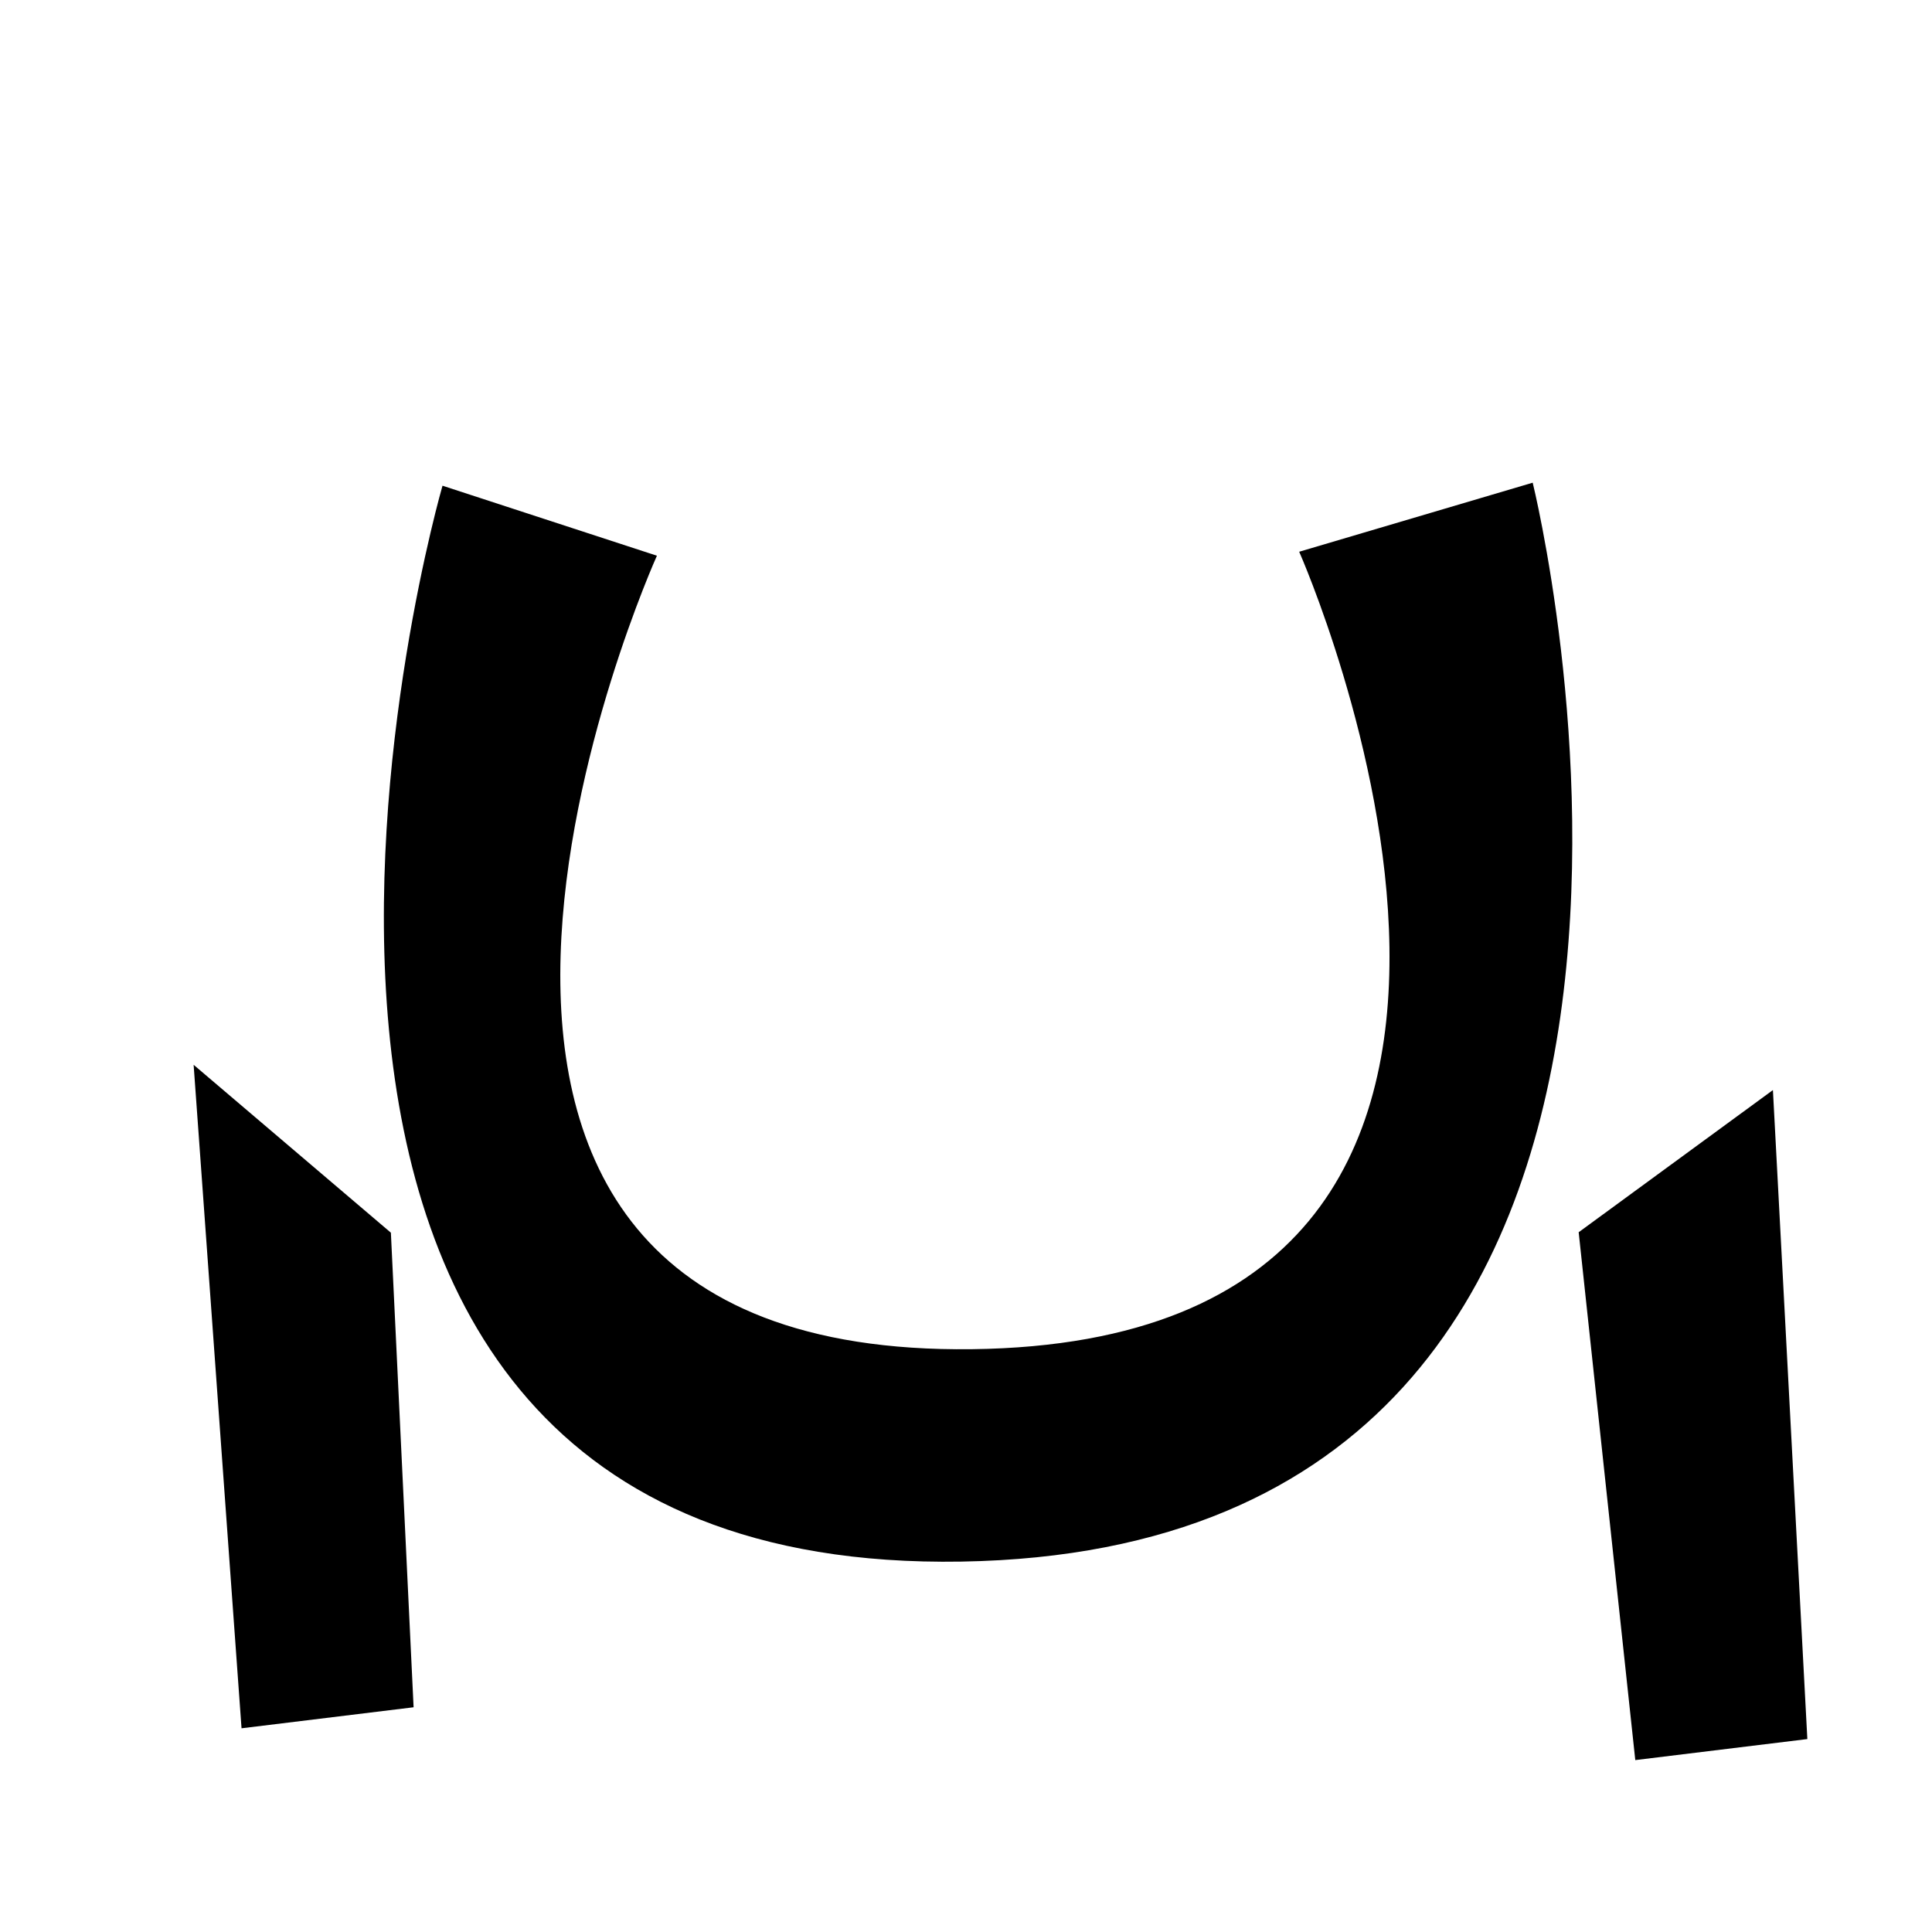
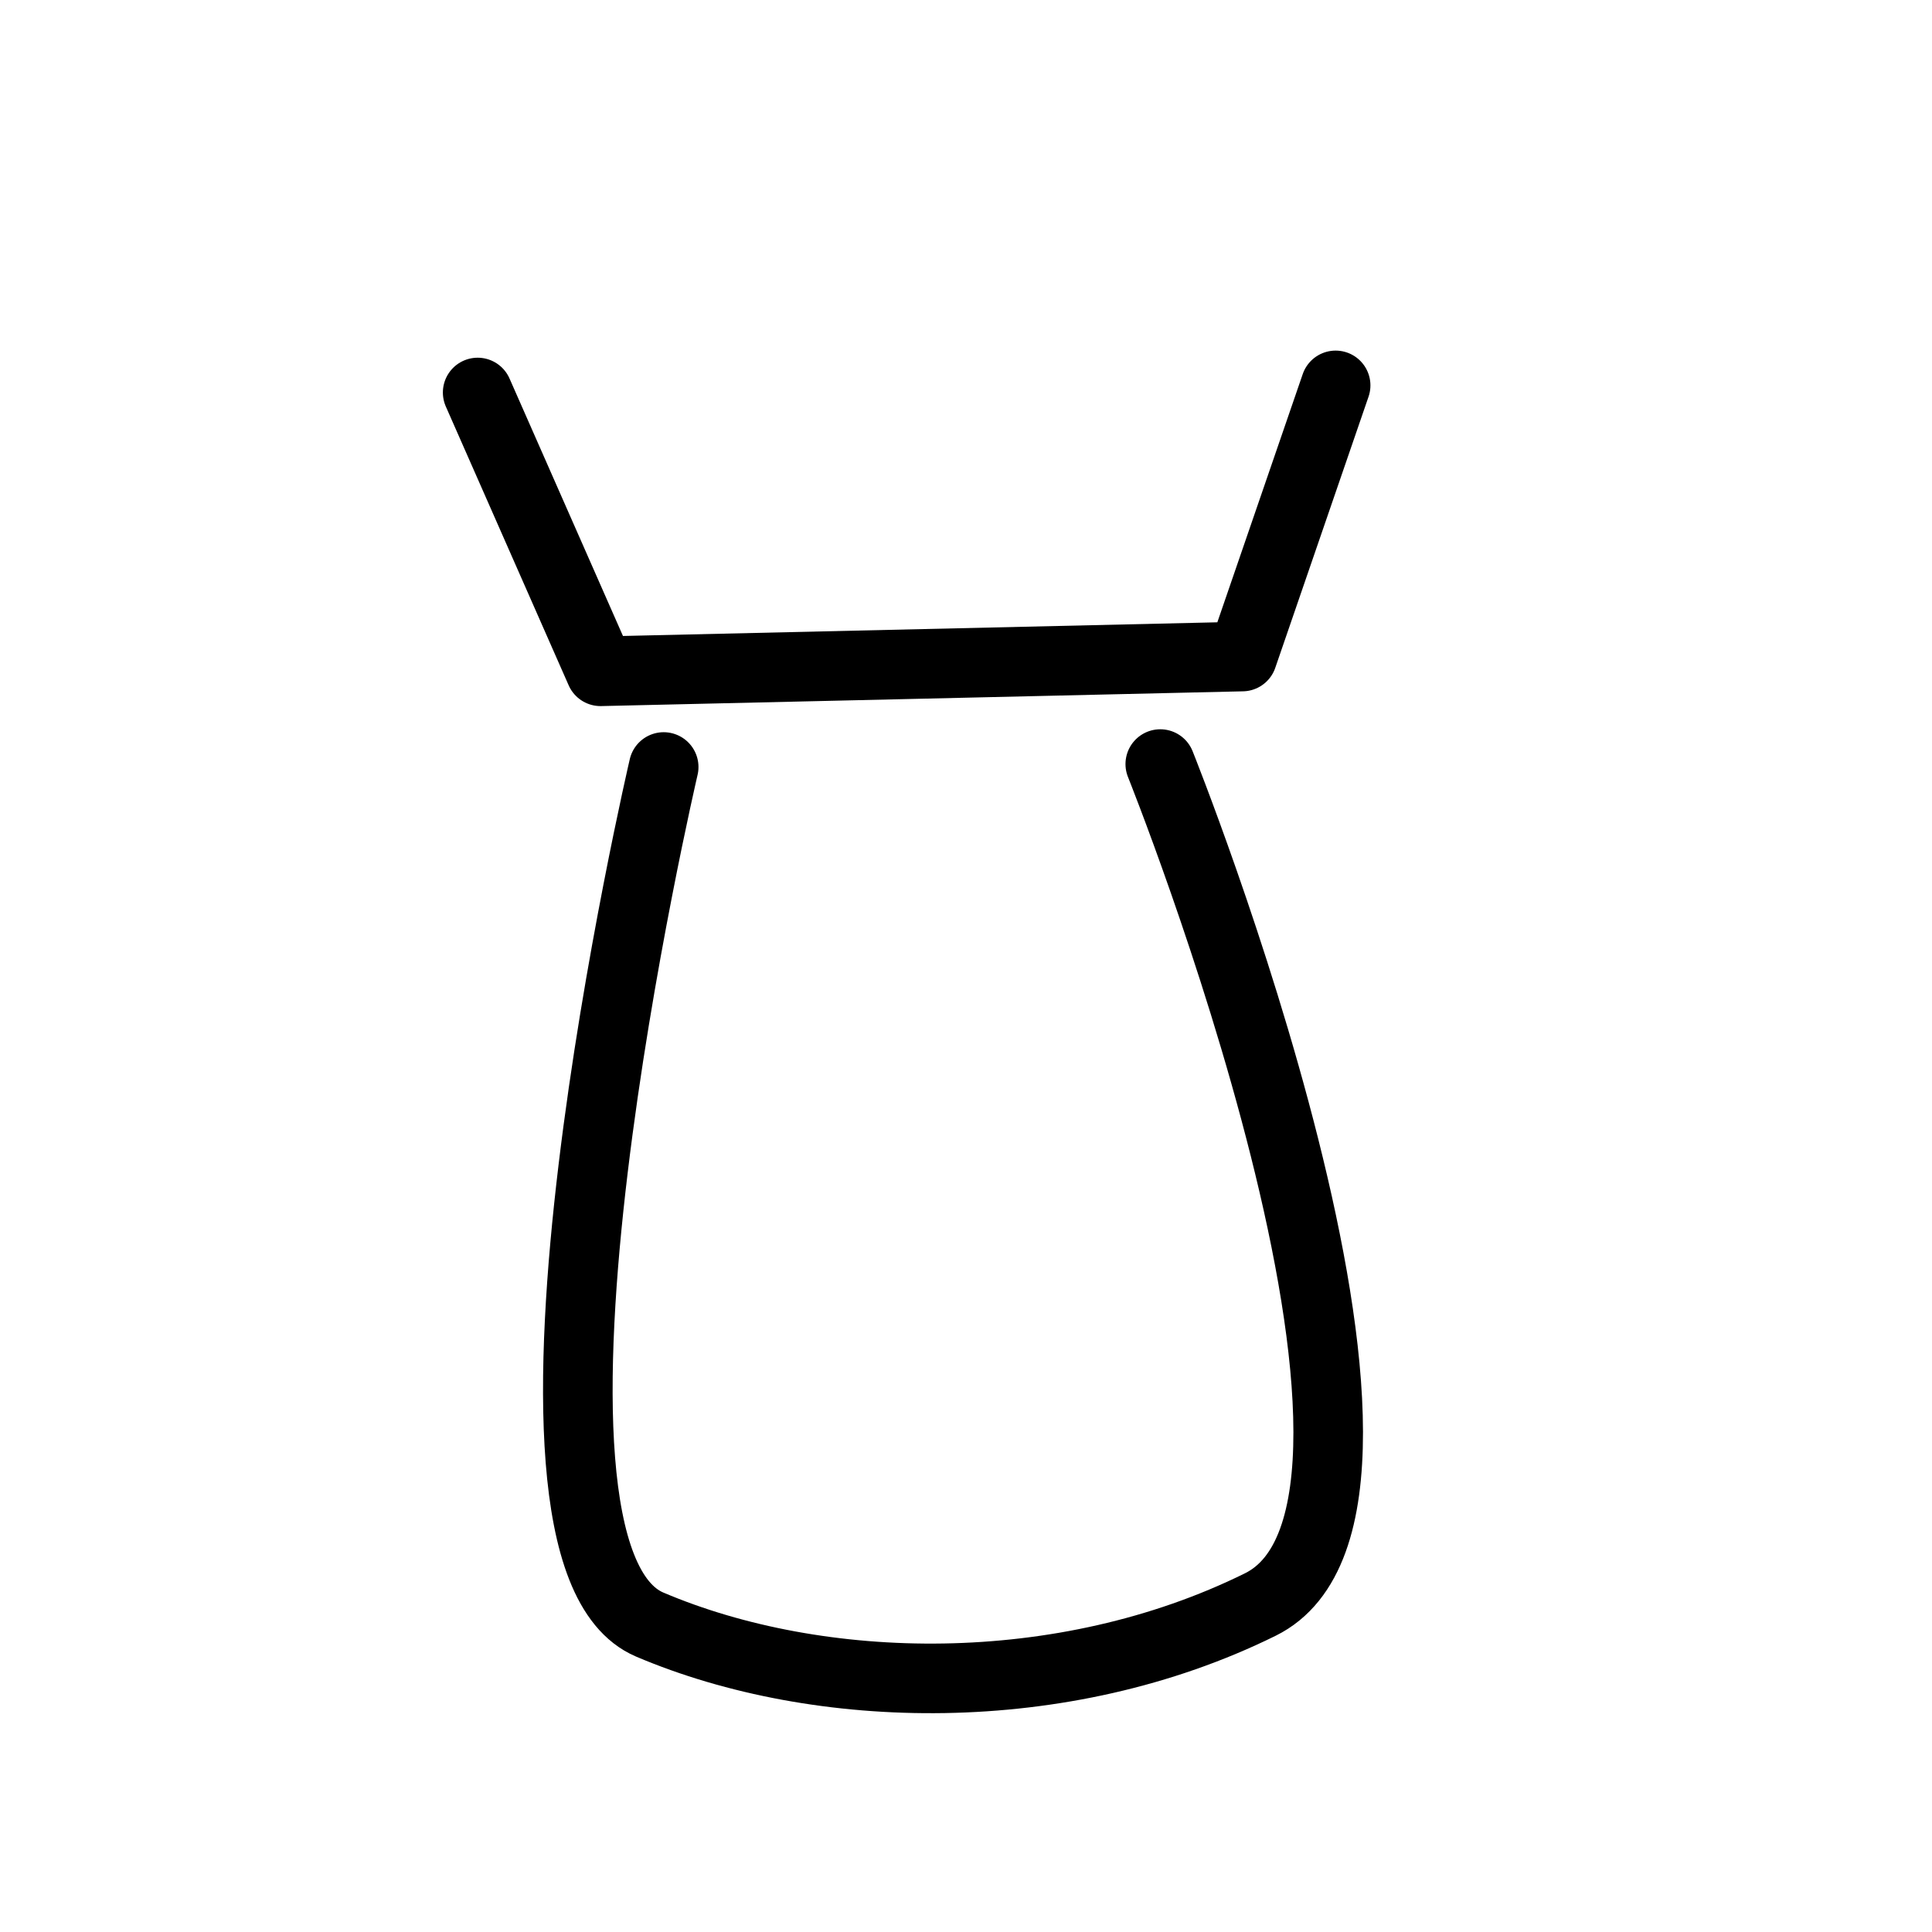
<svg xmlns="http://www.w3.org/2000/svg" width="50mm" height="50mm" viewBox="0 0 50 50" version="1.1" id="svg5">
  <defs id="defs2" />
  <g id="layer1">
-     <path style="fill:#000000;stroke:none;stroke-width:0.436;stroke-linecap:round;paint-order:fill markers stroke;stop-color:#000000" d="m 17.001,14.382 c 0,0 -9.365,20.749 8.154,20.535 17.519,-0.214 8.468,-20.638 8.468,-20.638 l 6.043,-1.787 c 0,0 6.832,27.561 -14.78,27.922 C 3.274,40.774 11.452,12.57 11.452,12.57 Z" id="path633" />
-     <path style="fill:#000000;stroke-width:0.5;stroke-linecap:round;paint-order:fill markers stroke;stop-color:#000000" d="M 5.011,27.557 10.116,31.902 10.704,44.184 6.251,44.728 Z" id="path708" />
-     <path style="fill:#000000;stroke-width:0.5;stroke-linecap:round;paint-order:fill markers stroke;stop-color:#000000" d="m 40.856,31.89 5.027,-3.679 0.891,16.796 -4.453,0.544 z" id="path708-6" />
+     <path style="fill:none;stroke:#000000;stroke-width:1.801;stroke-linecap:round;stroke-linejoin:round;stroke-dasharray:none;paint-order:fill markers stroke;stop-color:#000000" d="m 17.176,19.85 c 0,0 -4.749,20.327 -0.361,22.194 4.388,1.867 10.679,2.012 15.802,-0.519 5.123,-2.531 -2.589,-21.751 -2.589,-21.751" id="path563" />
+     <path style="fill:none;stroke:#000000;stroke-width:1.801;stroke-linecap:round;stroke-linejoin:round;stroke-dasharray:none;paint-order:fill markers stroke;stop-color:#000000" d="m 12.362,10.158 3.179,7.215 16.611,-0.382 2.414,-7.017" id="path9987" />
  </g>
</svg>
